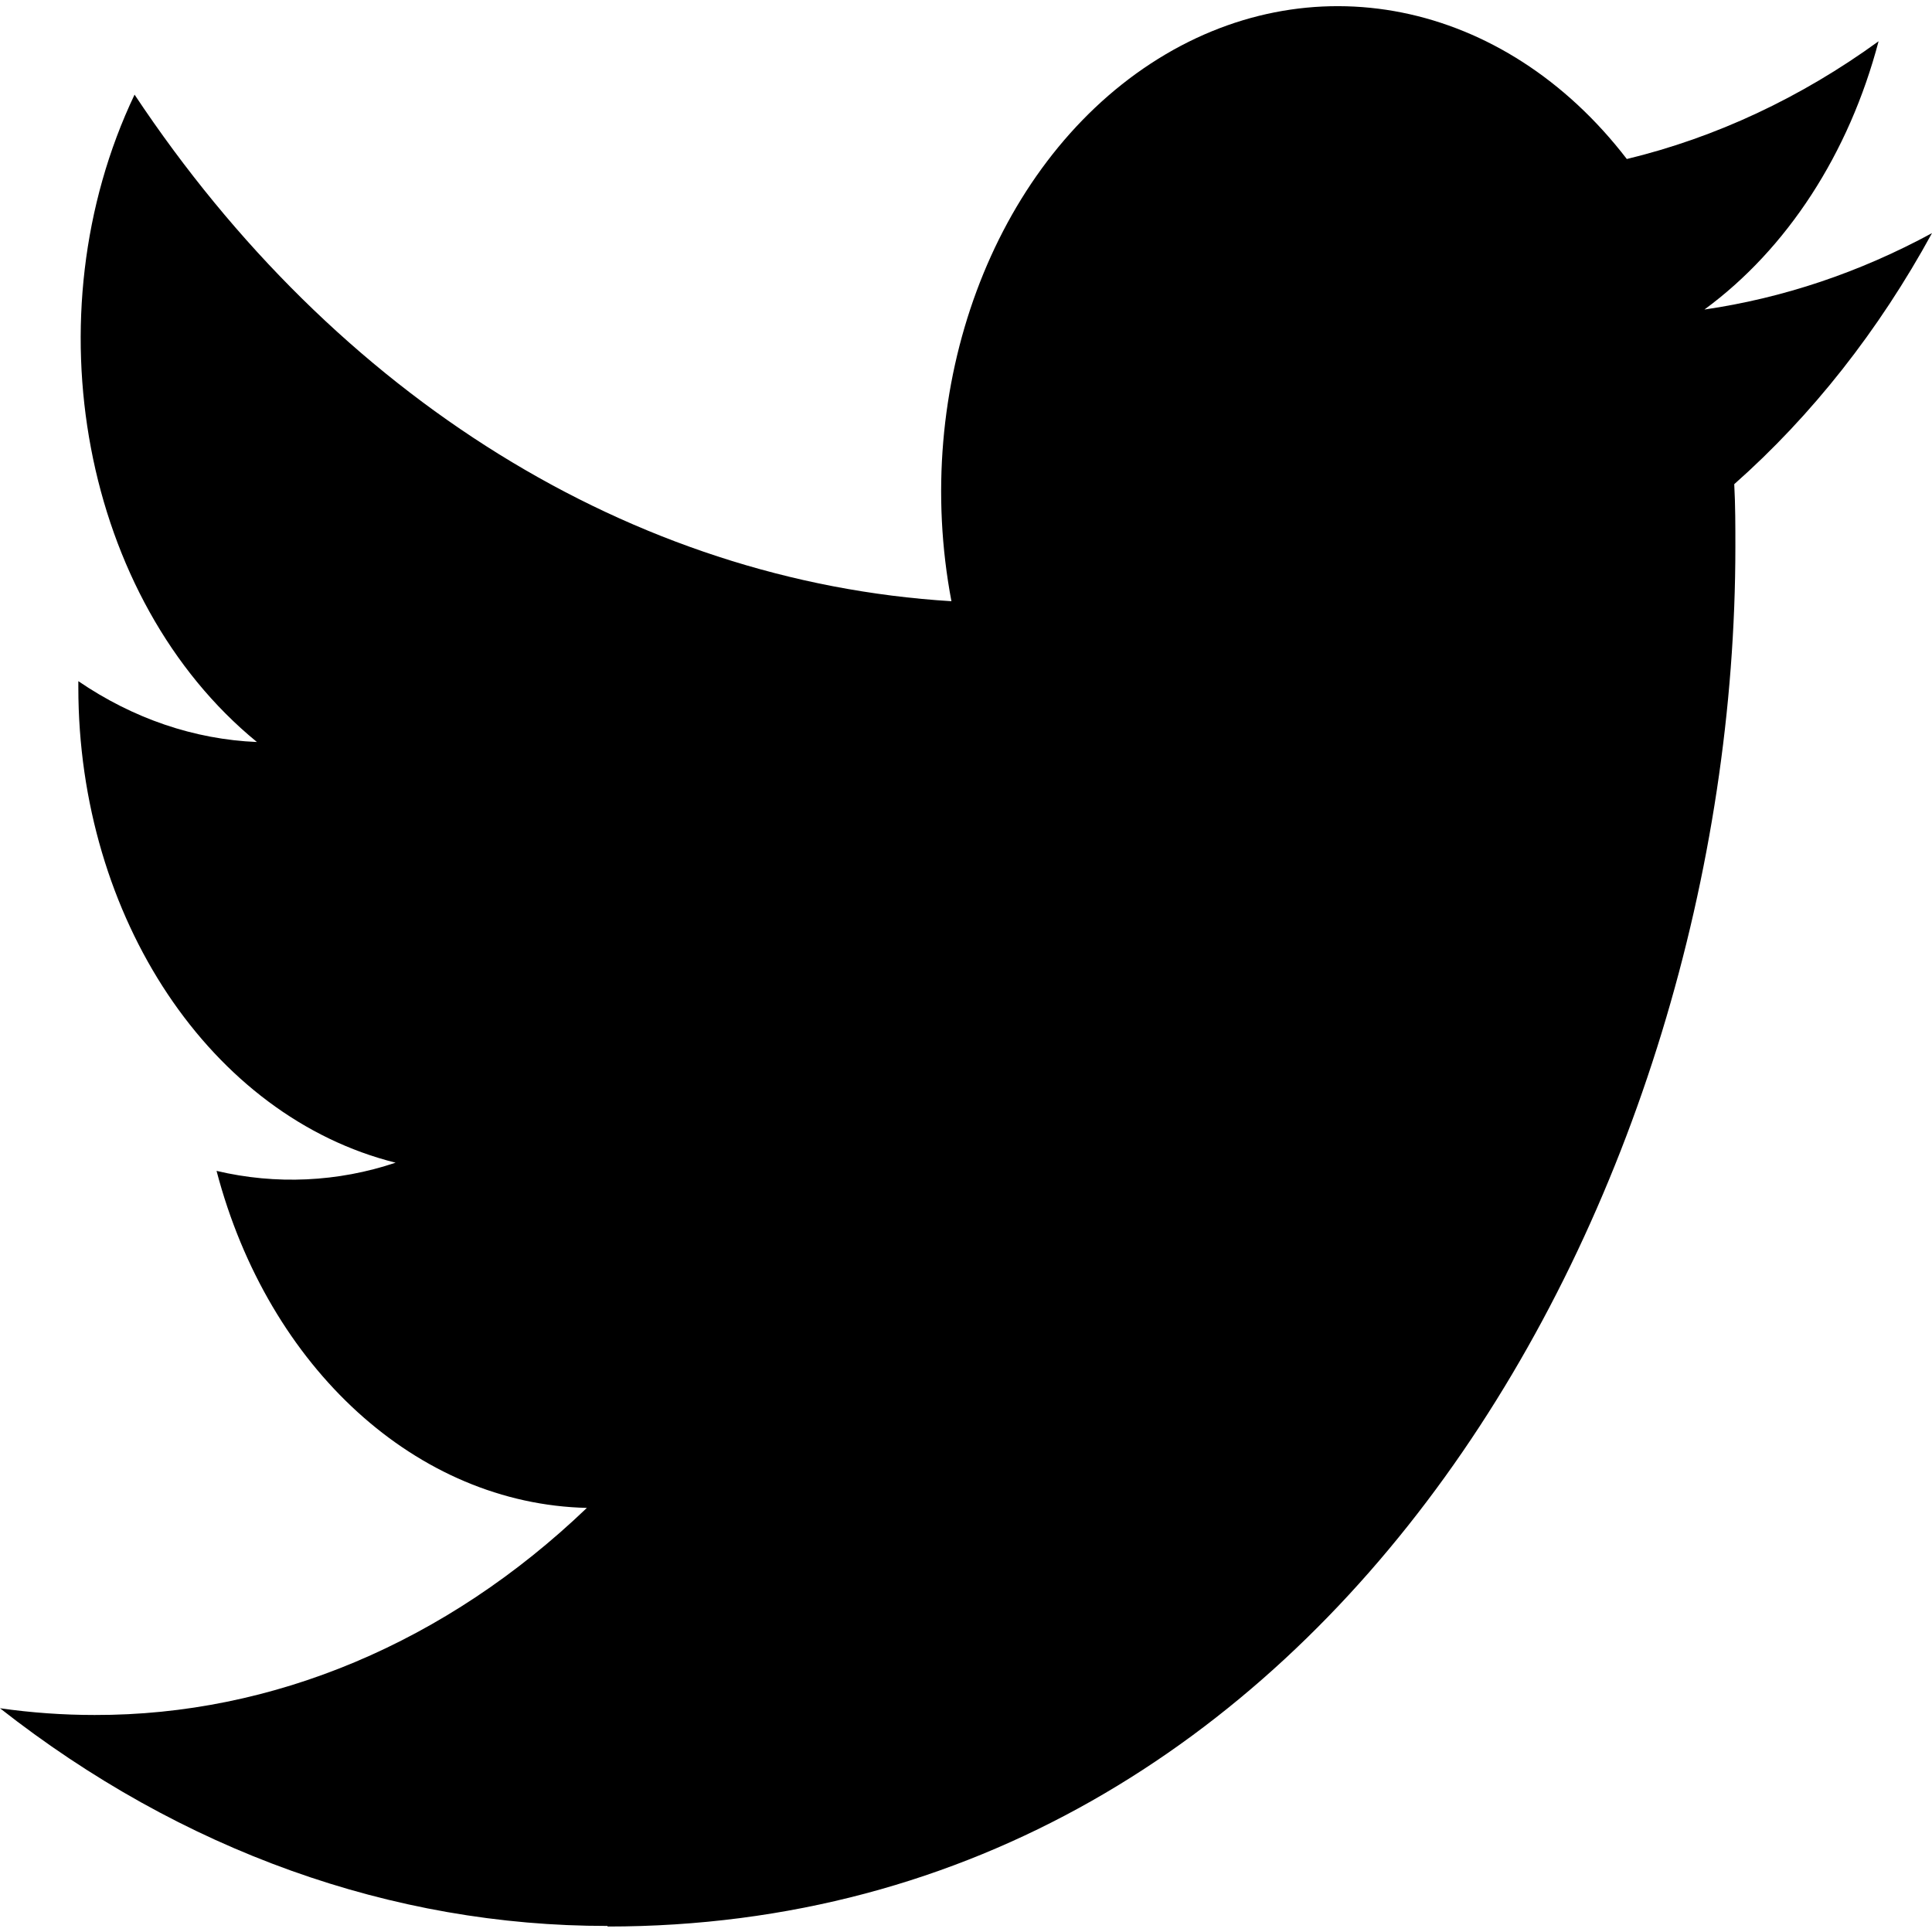
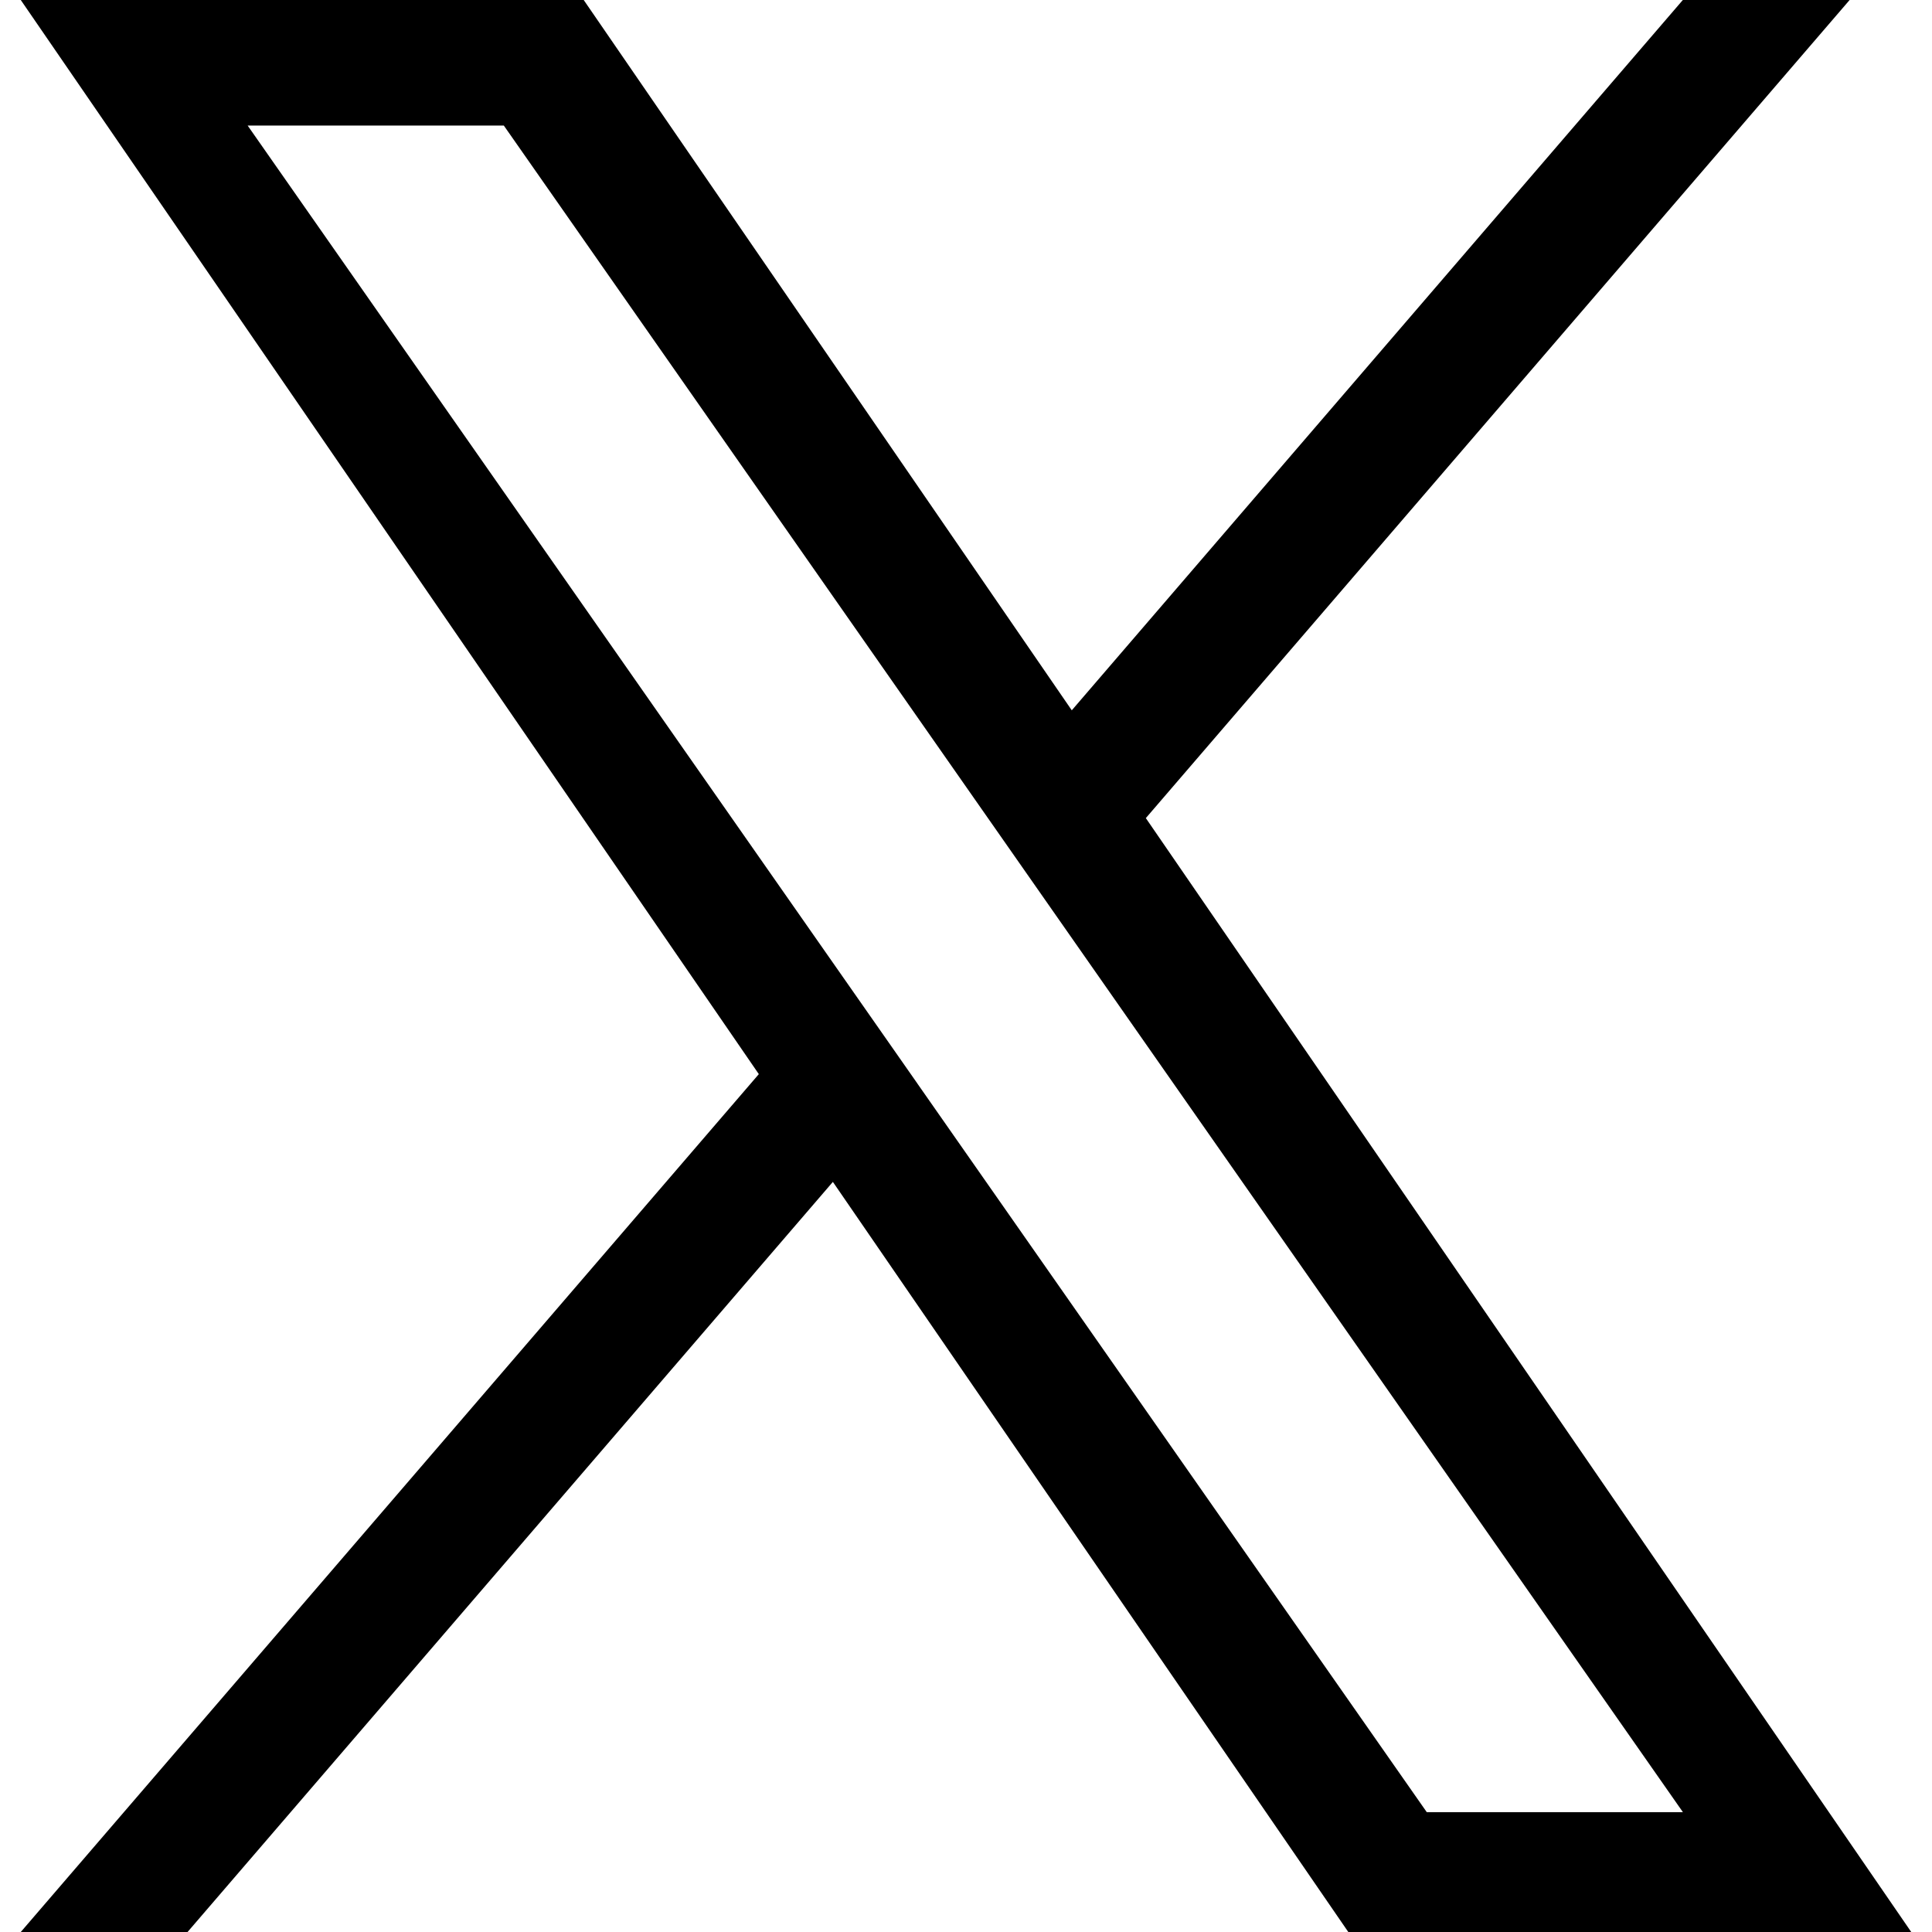
<svg xmlns="http://www.w3.org/2000/svg" viewBox="0 0 128 128">
-   <path d="M40.254 127.637c48.305 0 74.719-48.957 74.719-91.403 0-1.39 0-2.777-.075-4.156 5.141-4.547 9.579-10.18 13.102-16.633-4.79 2.602-9.871 4.305-15.078 5.063 5.48-4.02 9.582-10.336 11.539-17.774-5.156 3.743-10.797 6.38-16.68 7.801-8.136-10.586-21.07-13.18-31.547-6.32-10.472 6.86-15.882 21.46-13.199 35.617C41.922 38.539 22.246 26.336 8.915 6.27 1.933 20.94 5.487 39.723 17.022 49.16c-4.148-.172-8.207-1.555-11.832-4.031v.41c0 15.273 8.786 28.438 21.02 31.492a21.596 21.596 0 01-11.863.543c3.437 13.094 13.297 22.07 24.535 22.328-9.305 8.918-20.793 13.75-32.617 13.72-2.094 0-4.188-.15-6.266-.446 12.008 9.433 25.98 14.441 40.254 14.422" />
+   <path d="M75.916 54.2 122.542 0h-11.05L71.008 47.06 38.672 0H1.376l48.898 71.164L1.376 128h11.05L55.18 78.303 89.328 128h37.296L75.913 54.2ZM60.782 71.79l-4.955-7.086-39.42-56.386h16.972L65.19 53.824l4.954 7.086 41.353 59.15h-16.97L60.782 71.793Z" fill="#000" style="stroke-width:.104" />
</svg>
